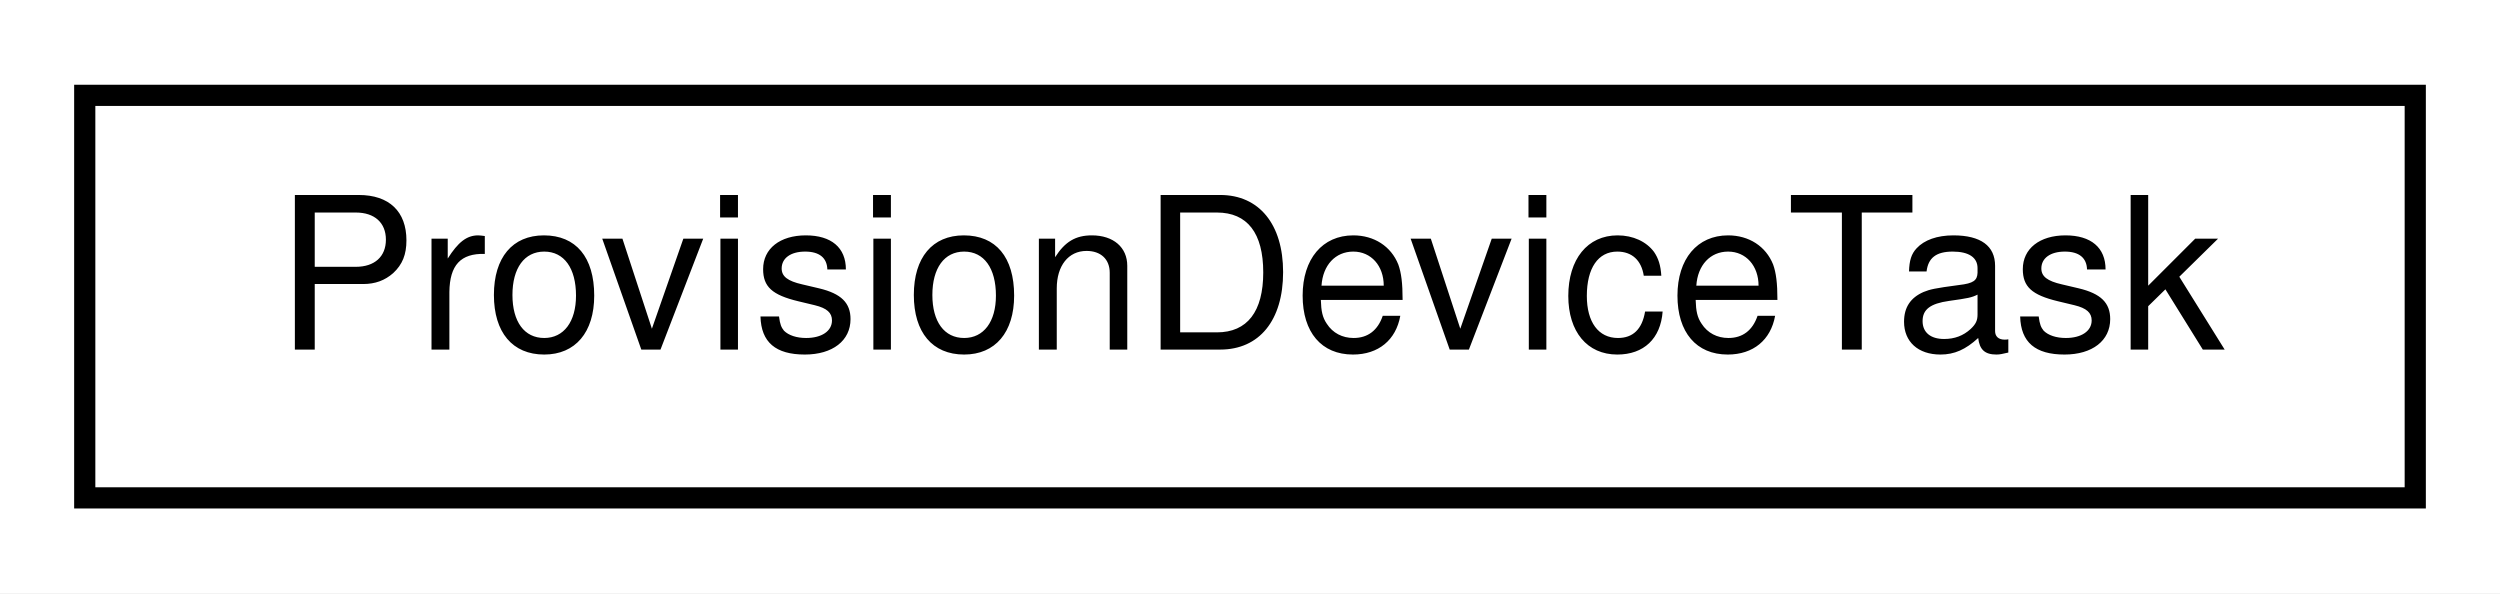
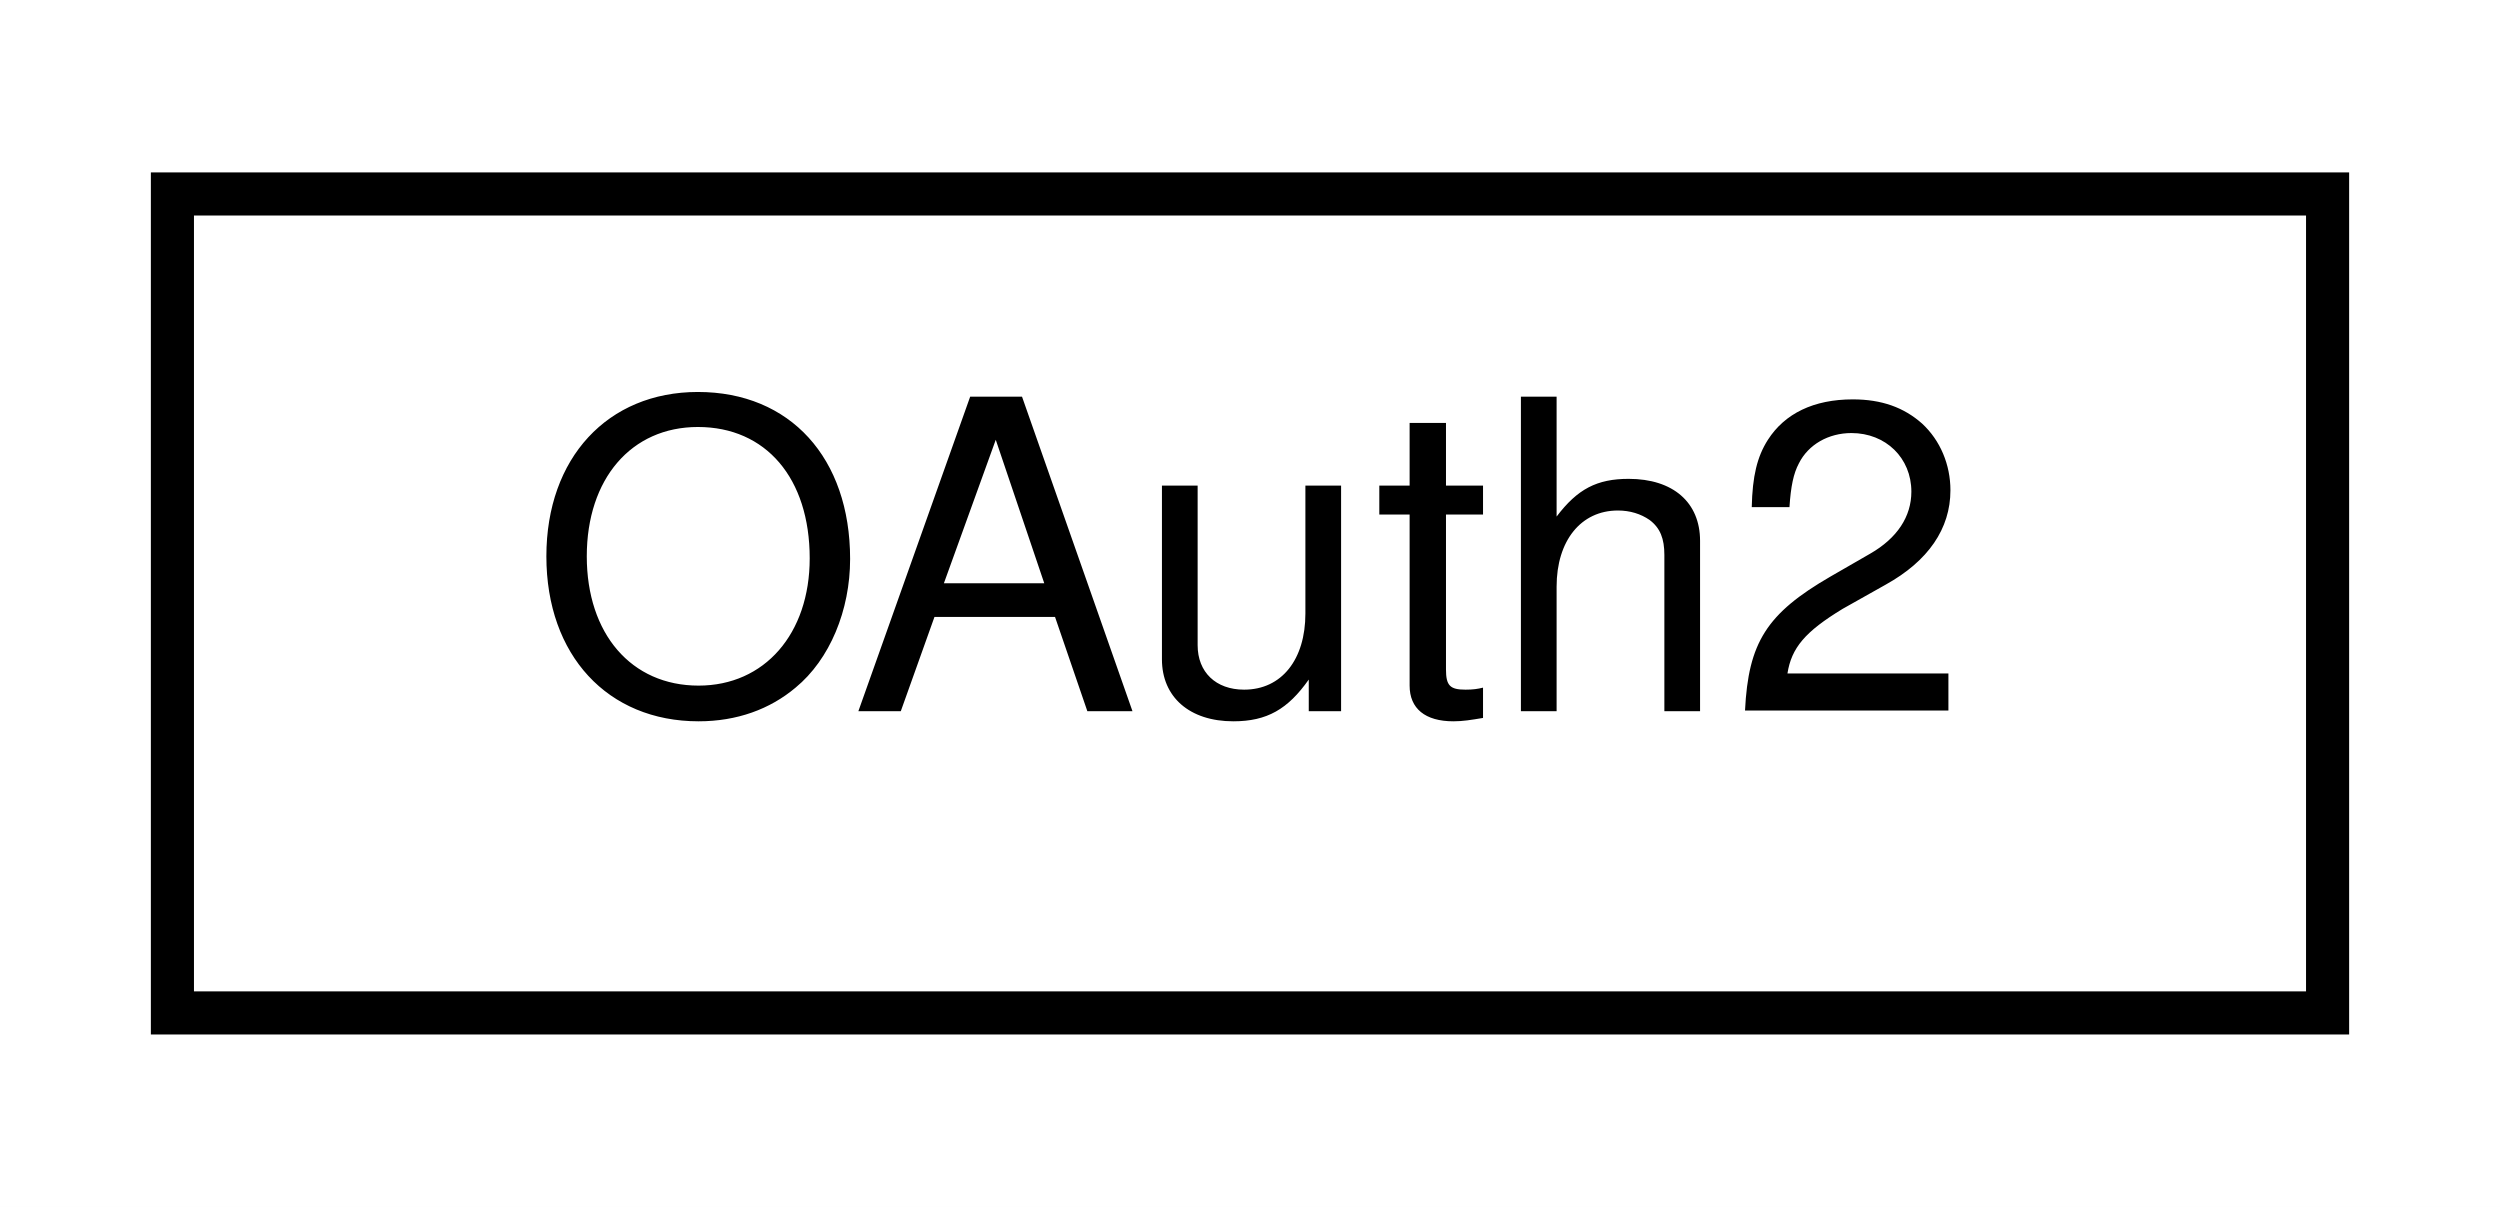
- <svg xmlns="http://www.w3.org/2000/svg" xmlns:xlink="http://www.w3.org/1999/xlink" width="118pt" height="28pt" viewBox="0.00 0.00 118.00 28.00">
+ <svg xmlns="http://www.w3.org/2000/svg" xmlns:xlink="http://www.w3.org/1999/xlink" width="58pt" height="28pt" viewBox="0.00 0.00 58.00 28.00">
  <g id="graph0" class="graph" transform="scale(1 1) rotate(0) translate(4 24)">
-     <polygon fill="#ffffff" stroke="transparent" points="-4,4 -4,-24 114,-24 114,4 -4,4" />
+     <polygon fill="#ffffff" stroke="transparent" points="-4,4 -4,-24 54,-24 54,4 -4,4" />
    <g id="node1" class="node">
      <g id="a_node1">
-         <a xlink:href="class_provision_device_task.html" target="_top" xlink:title="ProvisionDeviceTask">
-           <polygon fill="#ffffff" stroke="#000000" points="0,-.5 0,-19.5 110,-19.5 110,-.5 0,-.5" />
-           <text text-anchor="middle" x="55" y="-7.5" font-family="Helvetica,sans-Serif" font-size="10.00" fill="#000000">ProvisionDeviceTask</text>
+         <a xlink:href="class_o_auth2.html" target="_top" xlink:title="OAuth2">
+           <polygon fill="#ffffff" stroke="#000000" points="0,-.5 0,-19.5 50,-19.5 50,-.5 0,-.5" />
+           <text text-anchor="middle" x="25" y="-7.5" font-family="Helvetica,sans-Serif" font-size="10.00" fill="#000000">OAuth2</text>
        </a>
      </g>
    </g>
  </g>
</svg>
